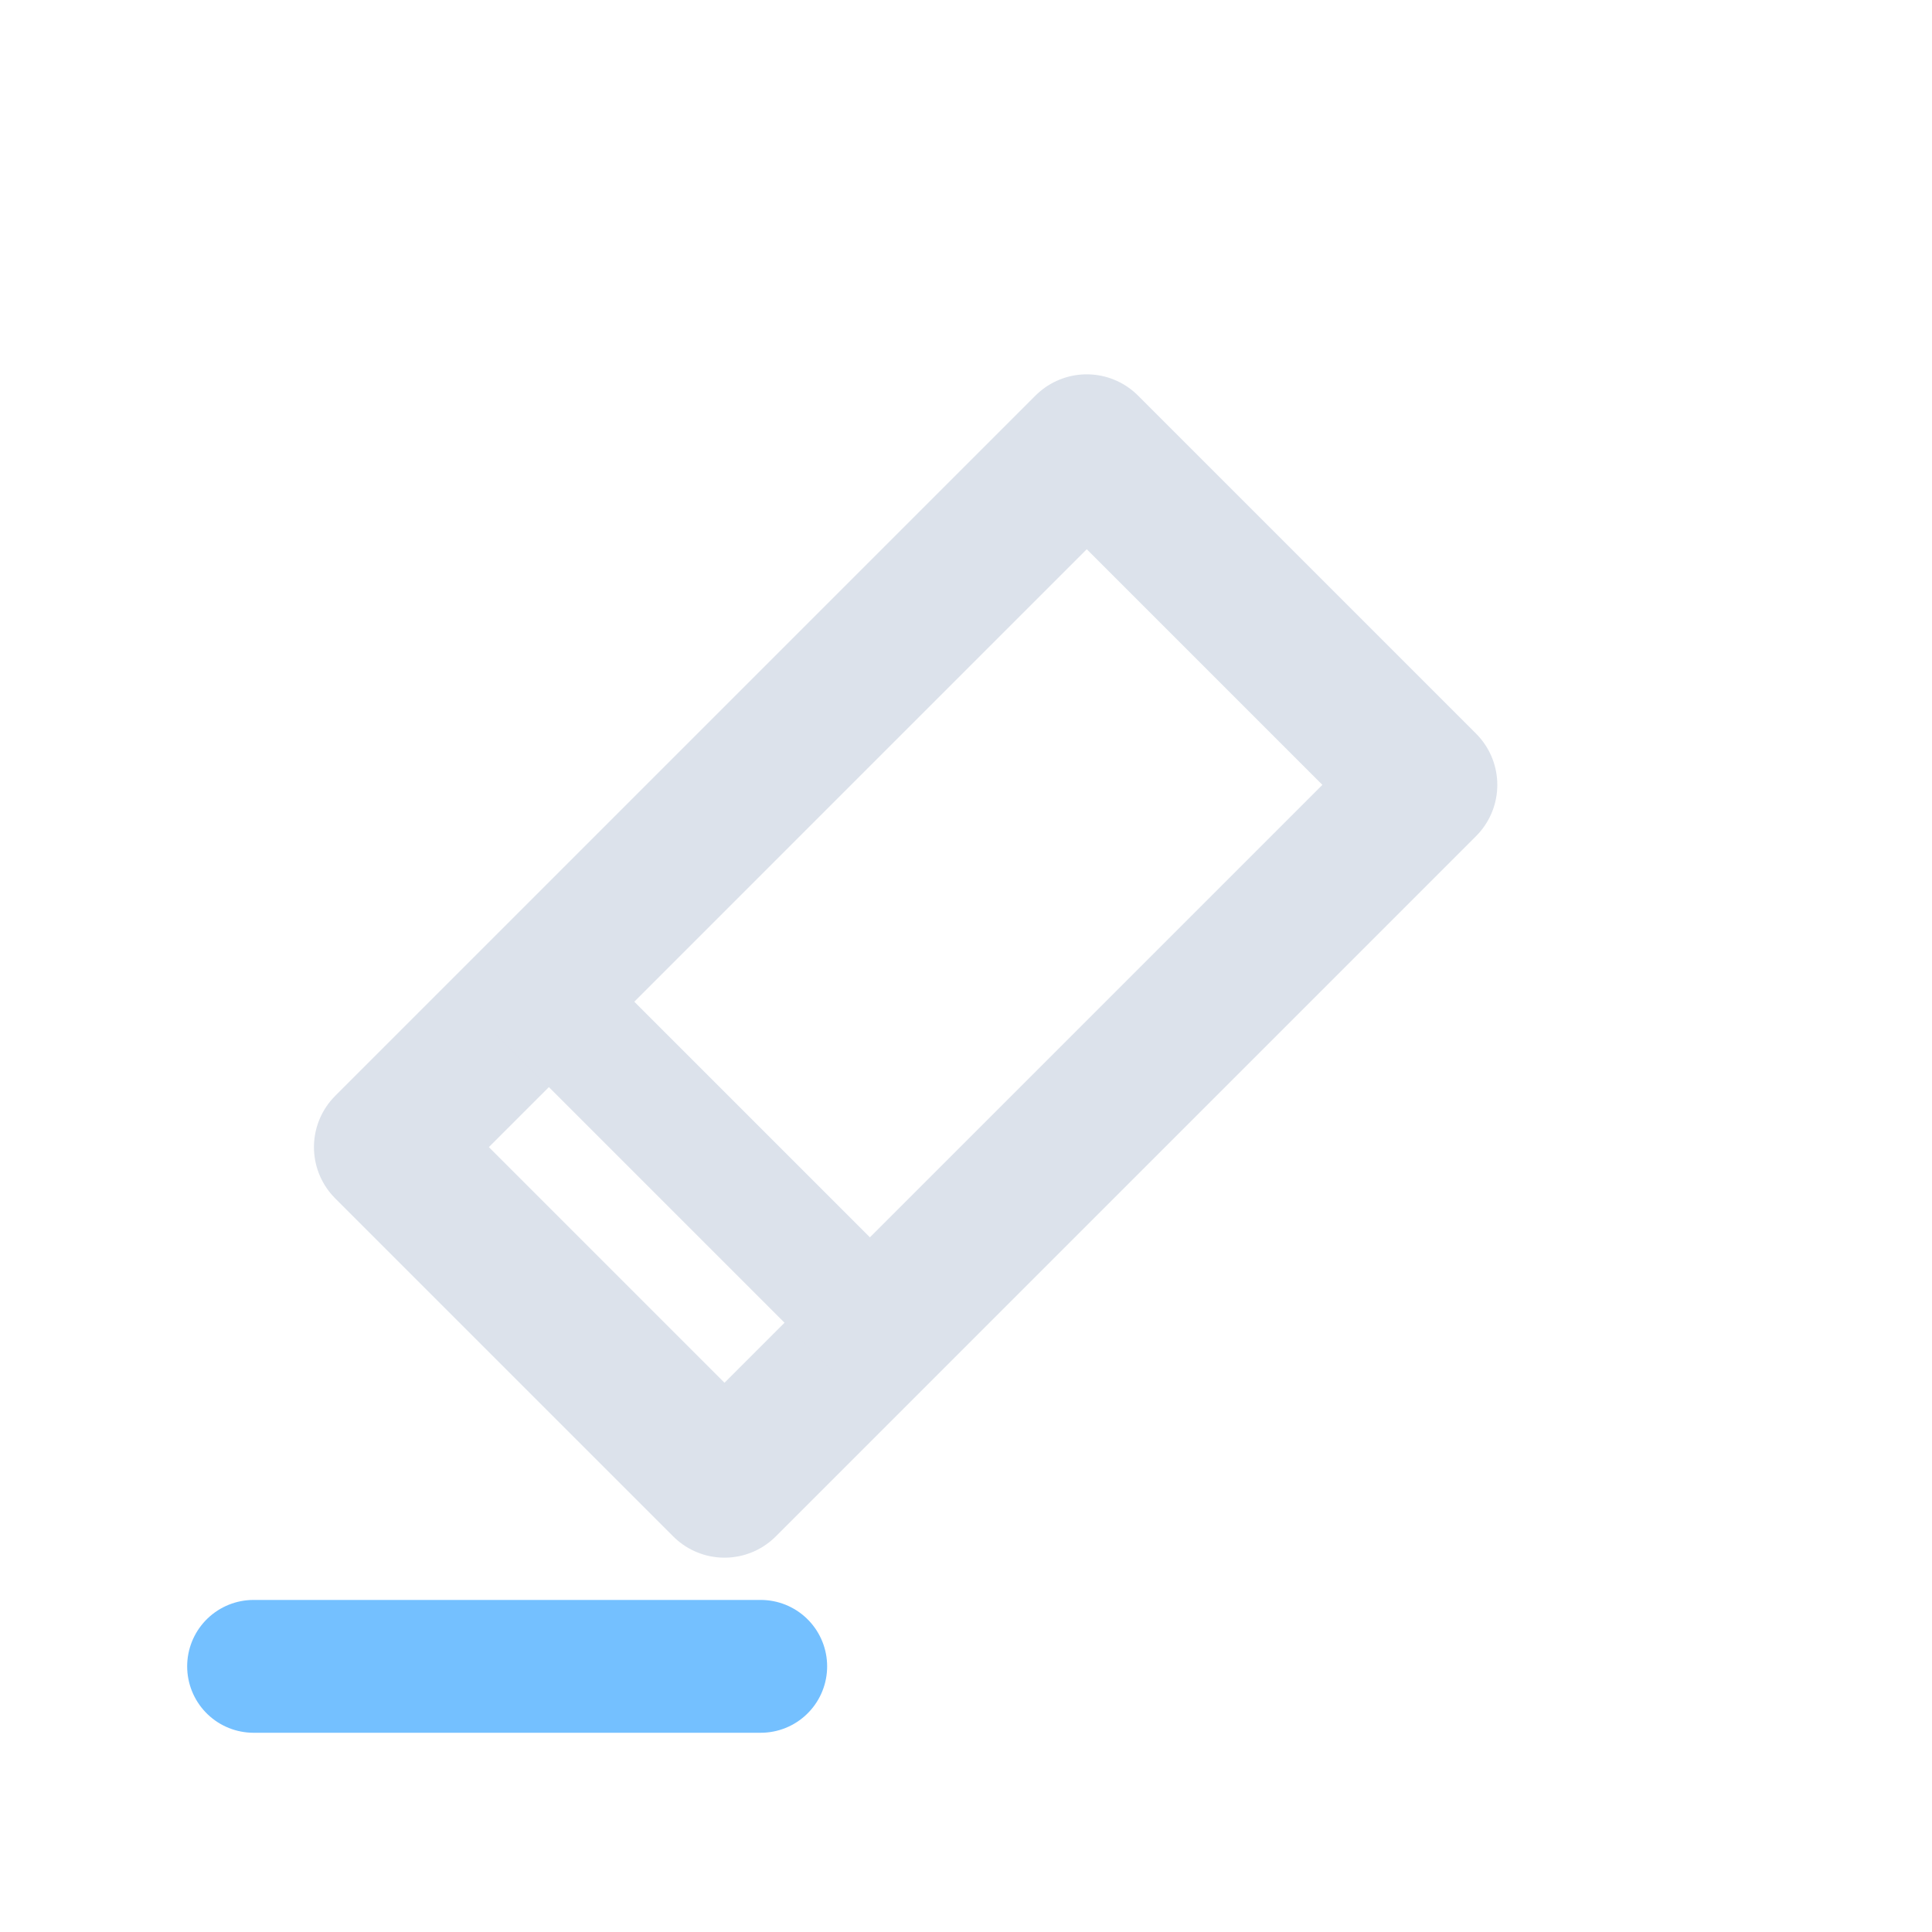
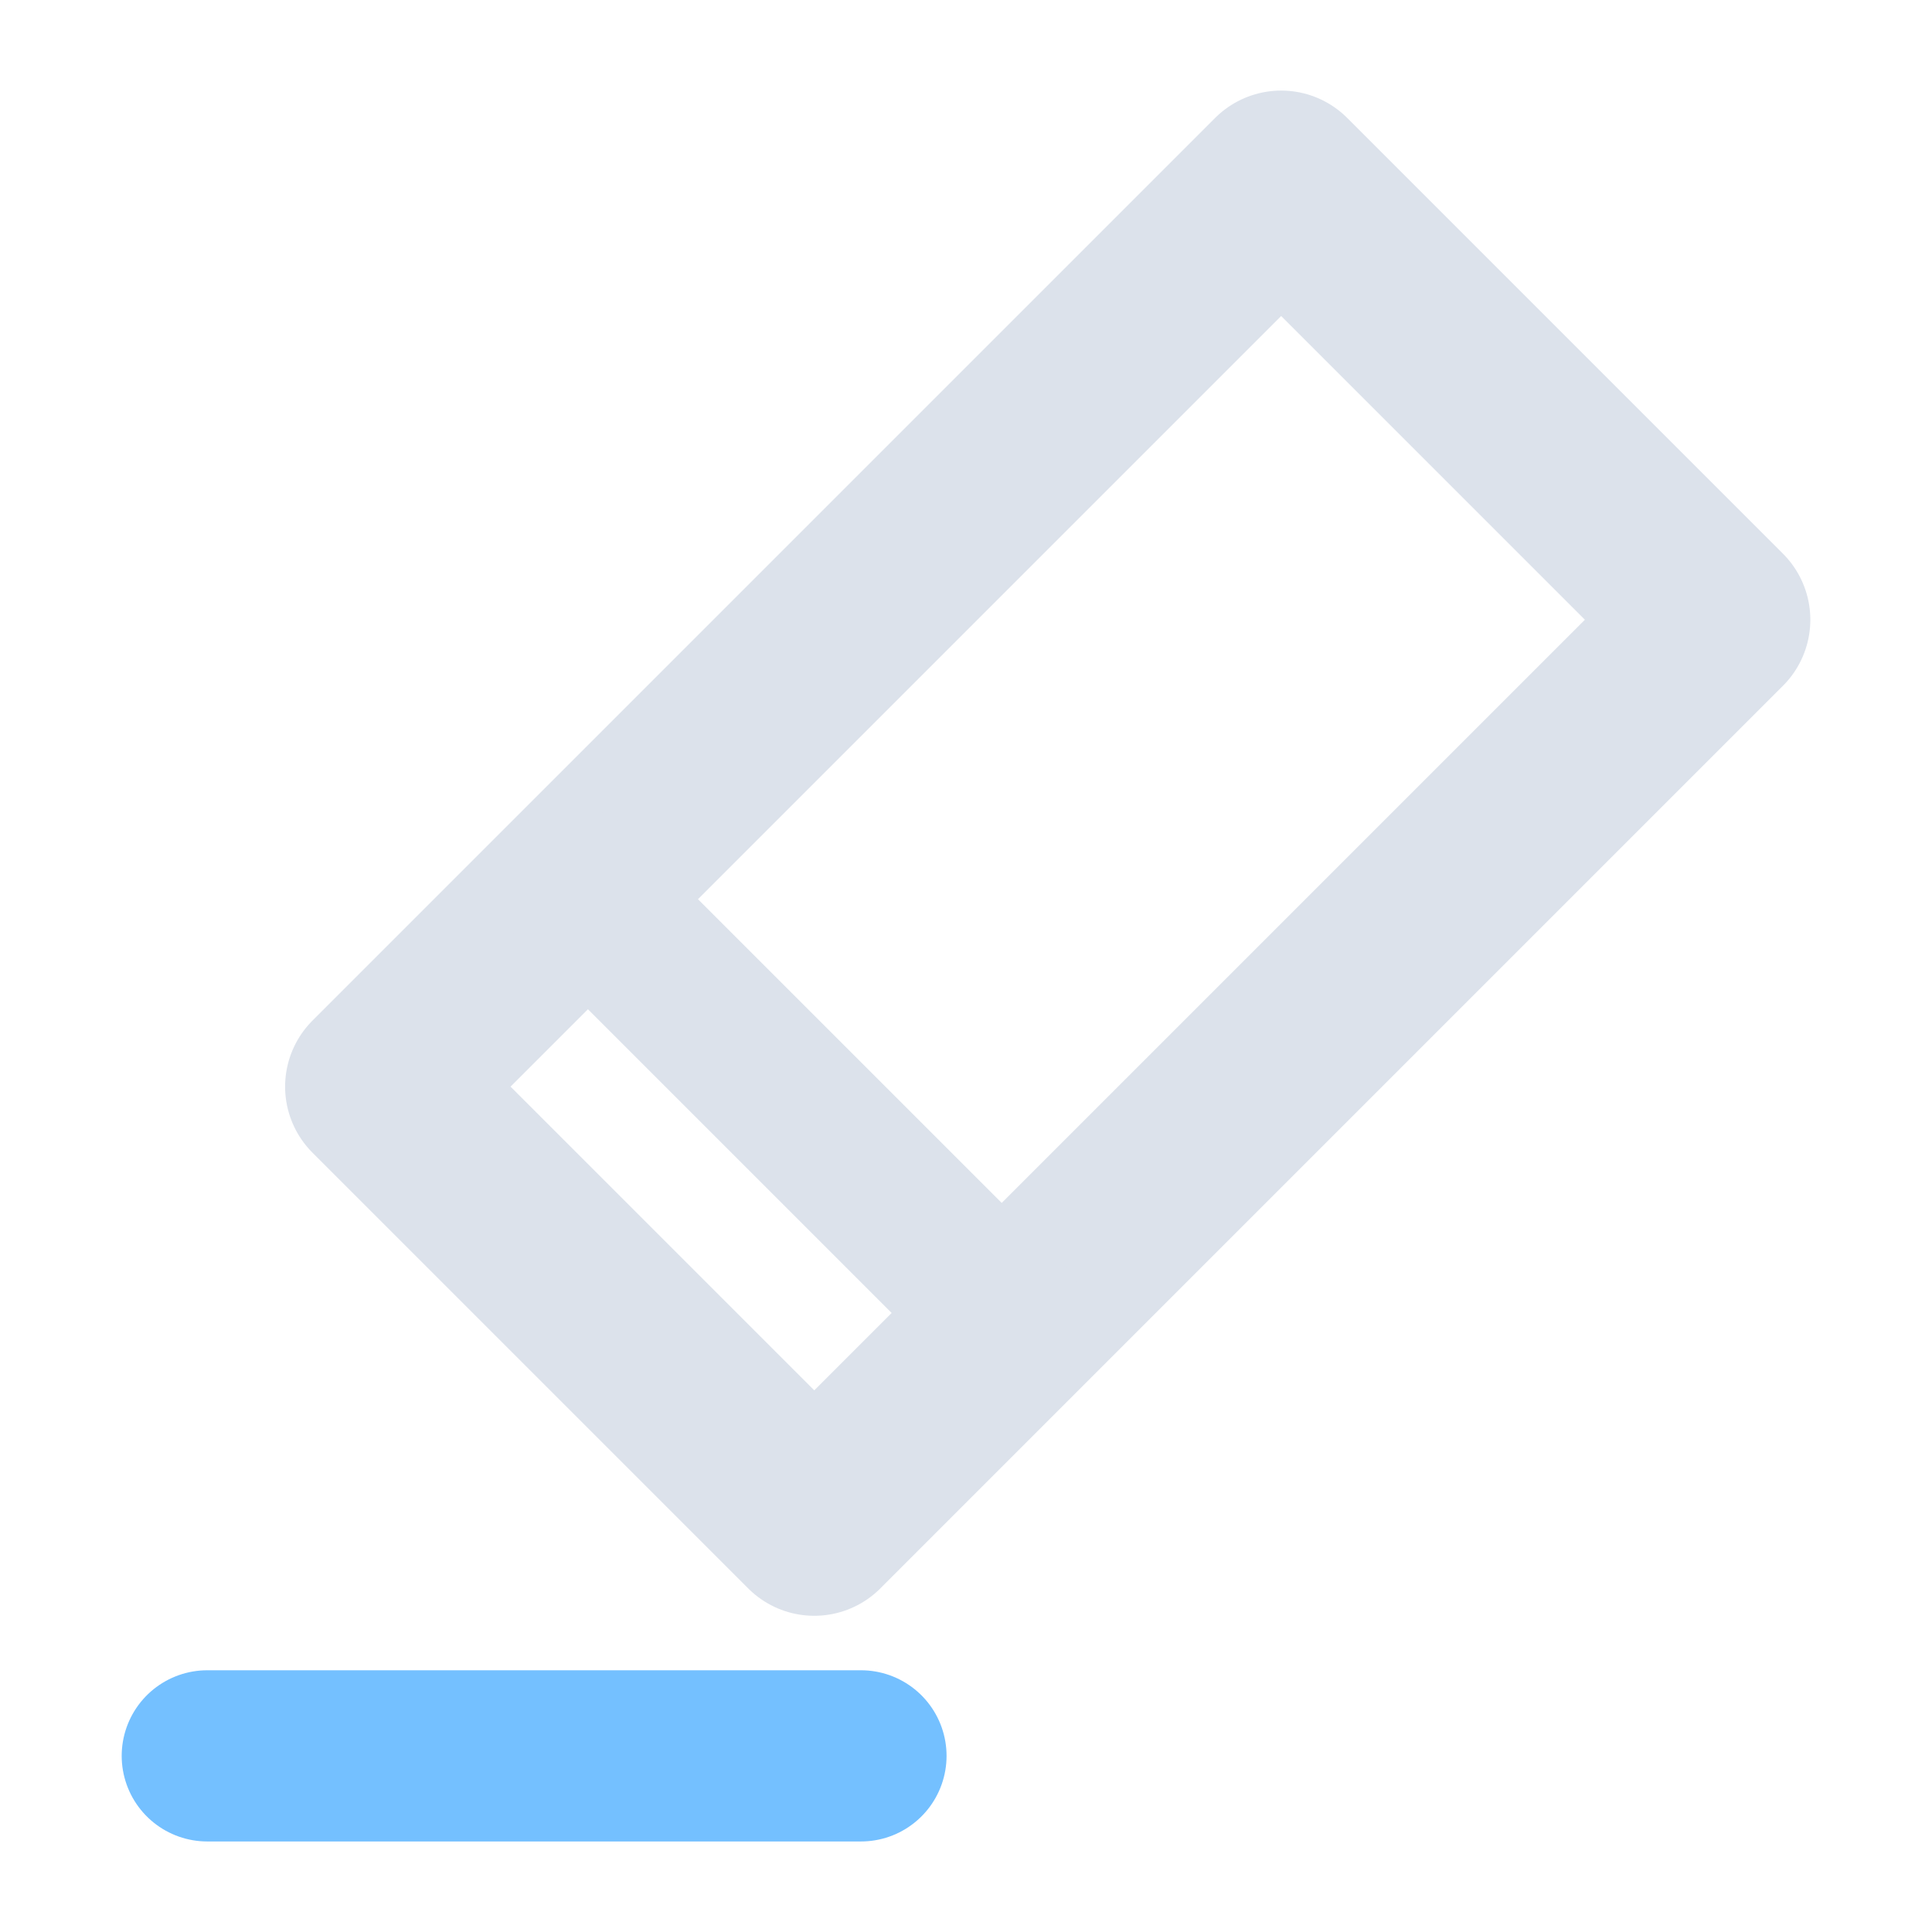
<svg xmlns="http://www.w3.org/2000/svg" viewBox="0 0 32 32">
-   <path d="M6.4 19L18 7.4L23.6 13L12 24.6Z" fill="none" stroke="#dce2eb" stroke-width="2.4" stroke-linecap="round" stroke-linejoin="round" />
-   <path d="M8.9 16.4L14.5 22" fill="none" stroke="#dce2eb" stroke-width="2" stroke-linecap="round" />
-   <path d="M4.2 27.6h8.4" fill="none" stroke="#74c0ff" stroke-width="2.2" stroke-linecap="round" />
+   <g transform="translate(-1.980 -6.491) scale(1.2889)">
+     <path d="M6.4 19L18 7.4L23.6 13L12 24.6Z" fill="none" stroke="#dce2eb" stroke-width="2.4" stroke-linecap="round" stroke-linejoin="round" />
+     <path d="M8.9 16.4L14.5 22" fill="none" stroke="#dce2eb" stroke-width="2" stroke-linecap="round" />
+     <path d="M4.2 27.6h8.4" fill="none" stroke="#74c0ff" stroke-width="2.2" stroke-linecap="round" />
+   </g>
</svg>
